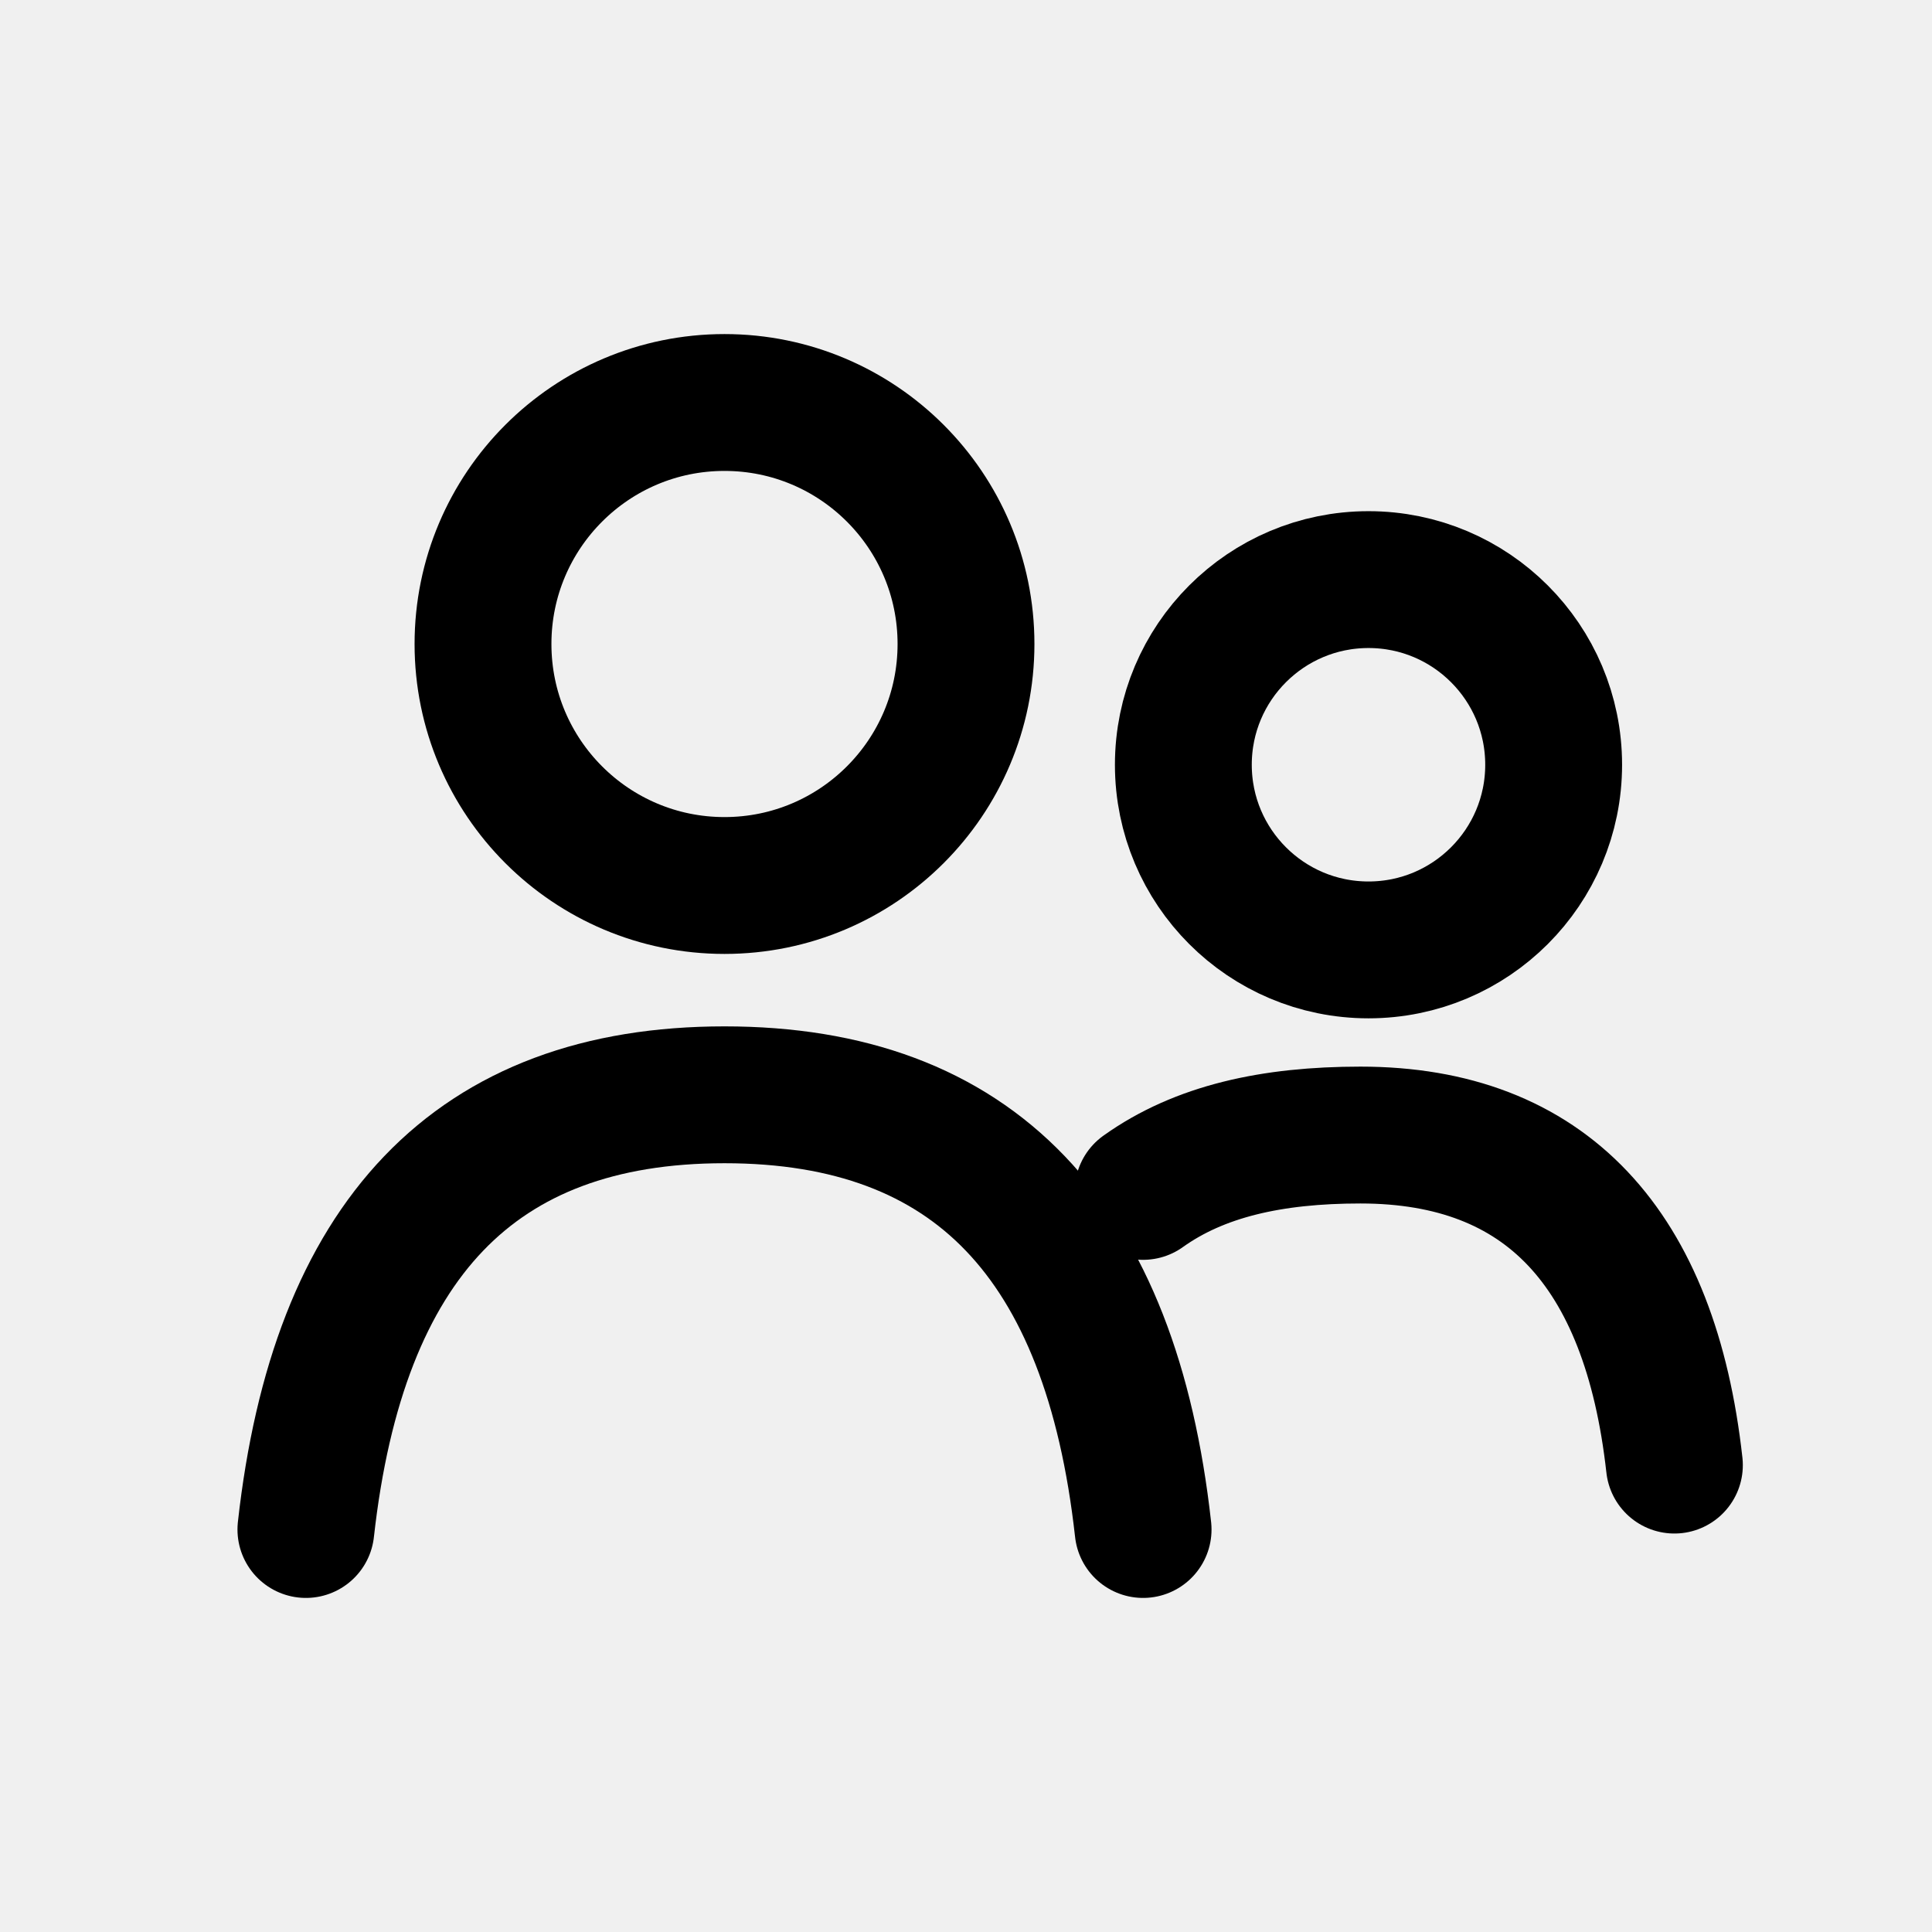
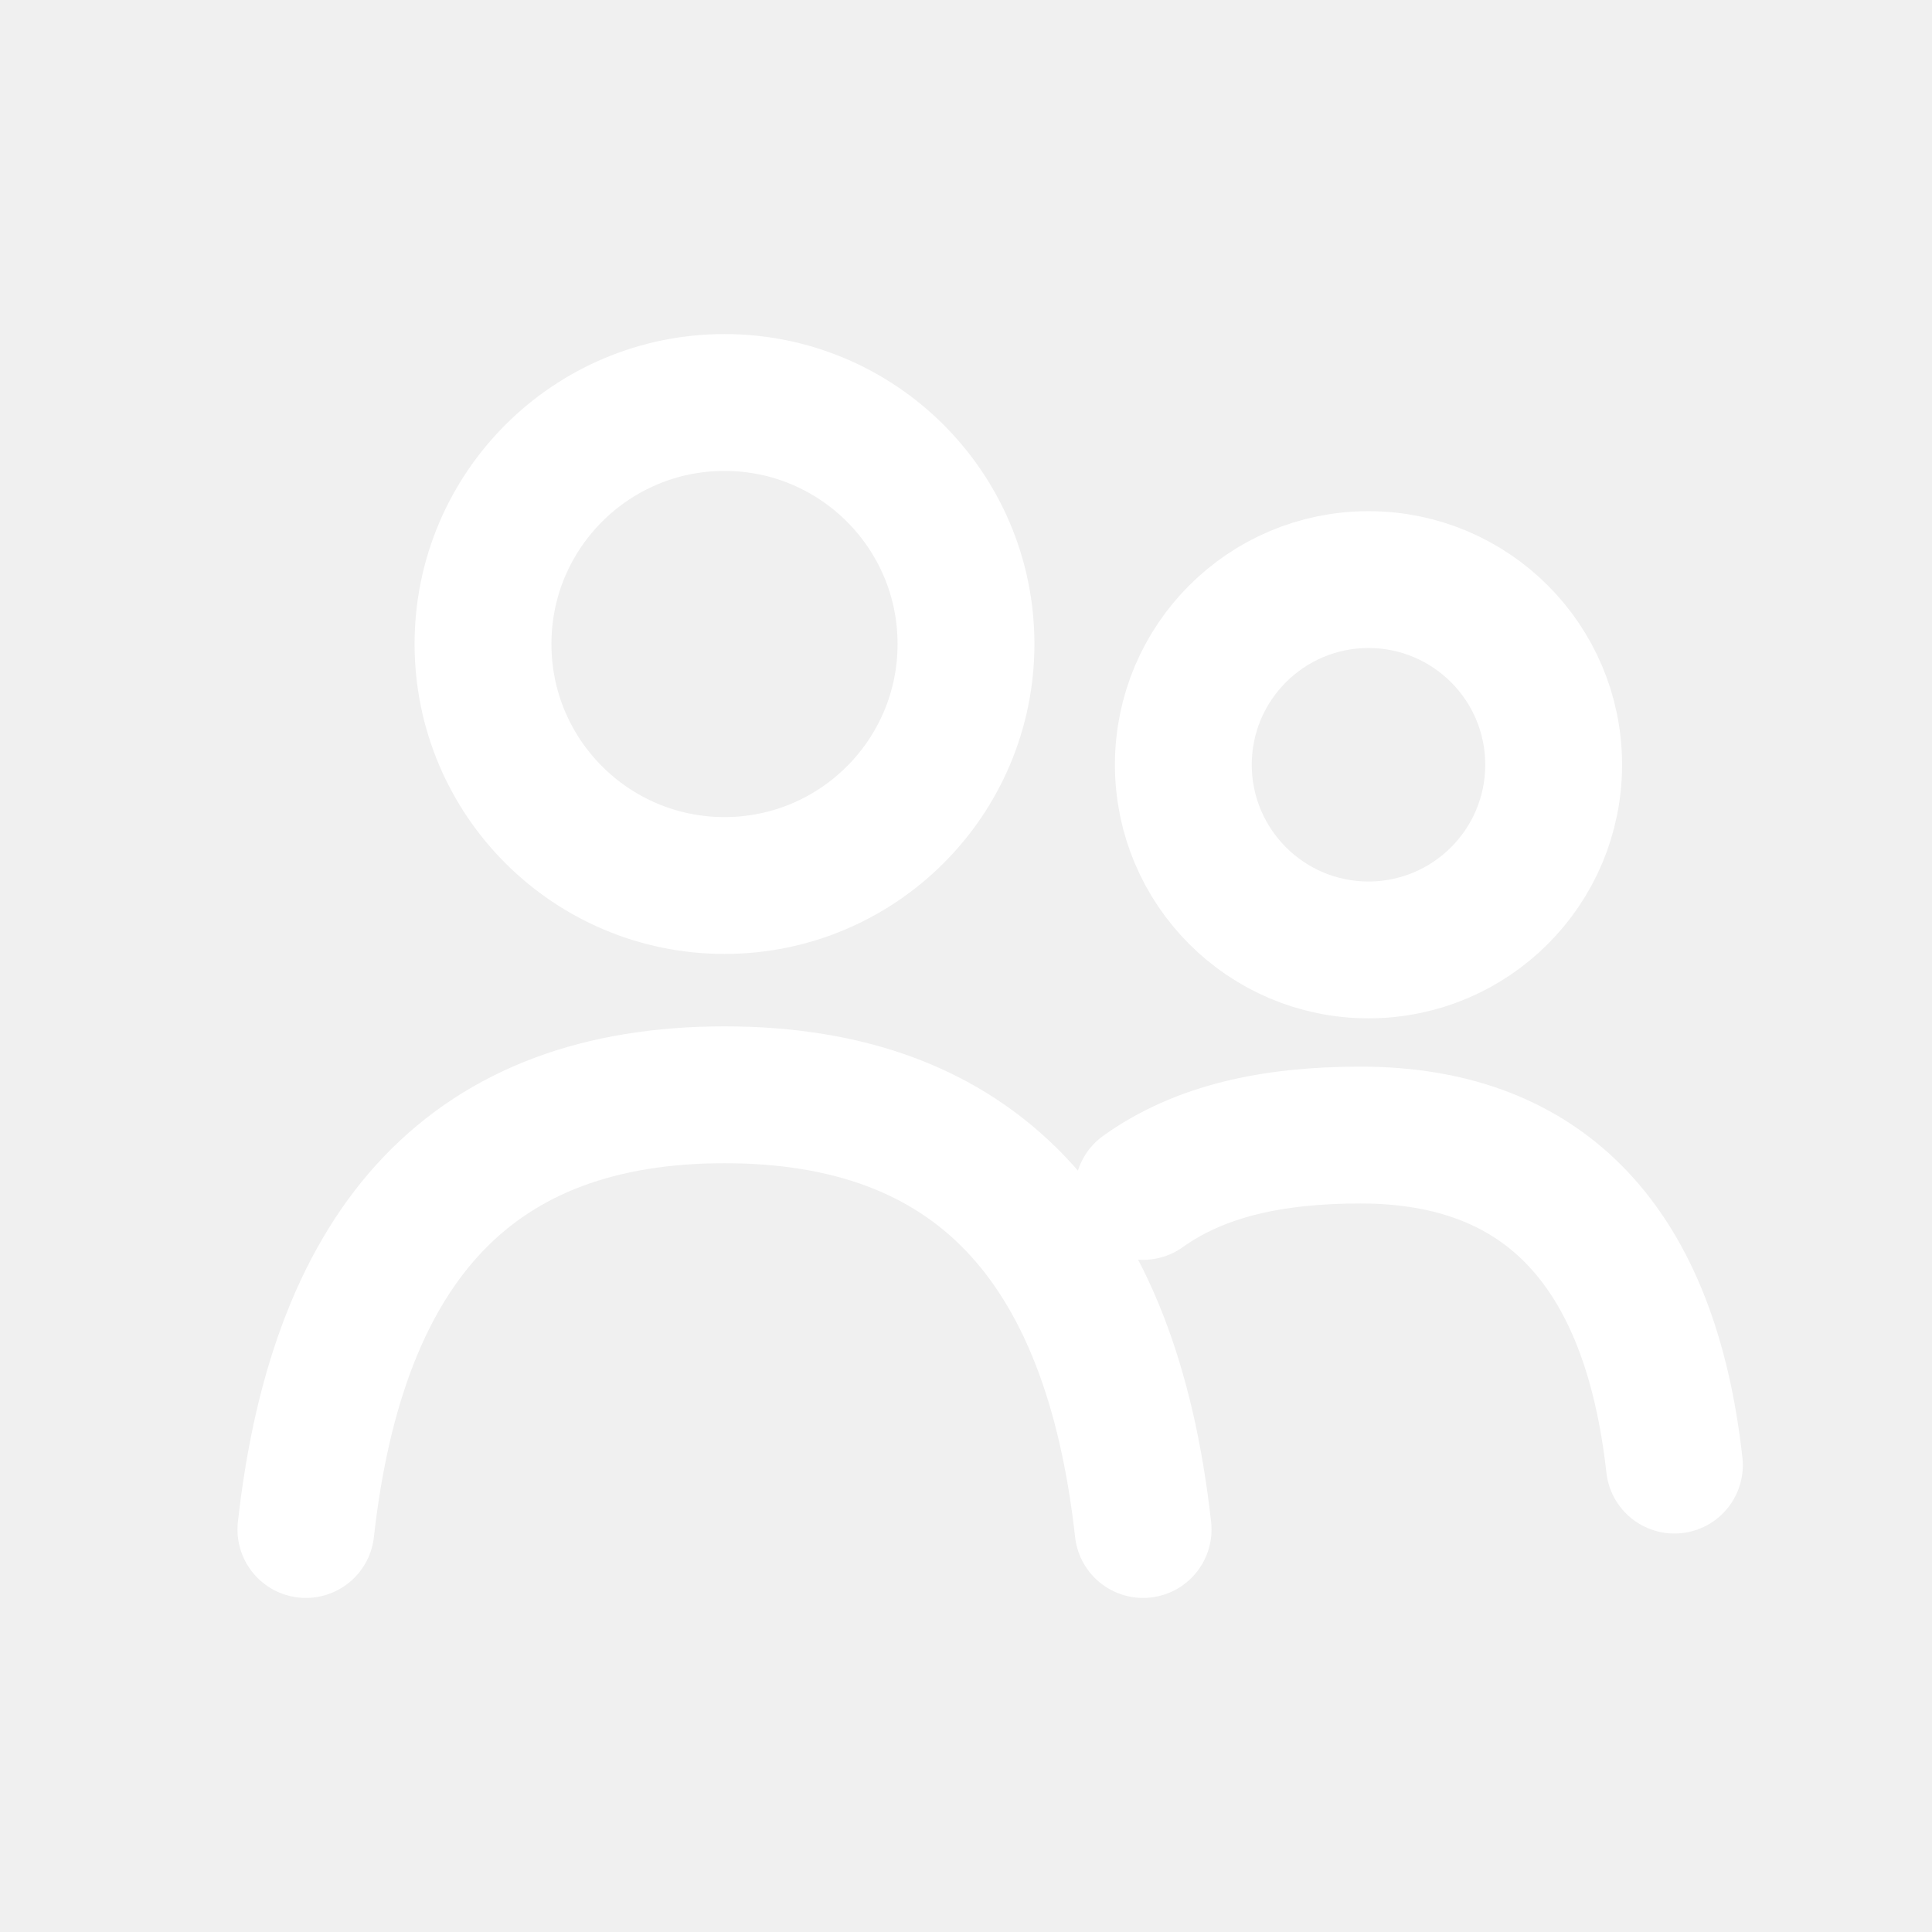
<svg xmlns="http://www.w3.org/2000/svg" viewBox="0 0 24 24" fill="none">
-   <circle cx="9" cy="8" r="3" stroke="currentColor" stroke-width="1.7" />
-   <circle cx="17" cy="9.5" r="2.3" stroke="currentColor" stroke-width="1.7" />
-   <path d="M3.8 19c.4-3.6 2.1-5.4 5.2-5.4s4.8 1.8 5.2 5.4" stroke="currentColor" stroke-width="1.7" stroke-linecap="round" />
-   <path d="M14.2 14.8c.7-.5 1.6-.7 2.7-.7 2.3 0 3.6 1.4 3.9 4.1" stroke="currentColor" stroke-width="1.7" stroke-linecap="round" />
+   <circle cx="9" cy="8" r="3" stroke="#fff" stroke-width="1.7" />
+   <circle cx="17" cy="9.5" r="2.3" stroke="#fff" stroke-width="1.7" />
+   <path d="M3.8 19c.4-3.6 2.1-5.4 5.2-5.4s4.8 1.8 5.2 5.4" stroke="#fff" stroke-width="1.7" stroke-linecap="round" />
+   <path d="M14.2 14.8c.7-.5 1.6-.7 2.7-.7 2.3 0 3.6 1.4 3.9 4.1" stroke="#fff" stroke-width="1.7" stroke-linecap="round" />
</svg>
